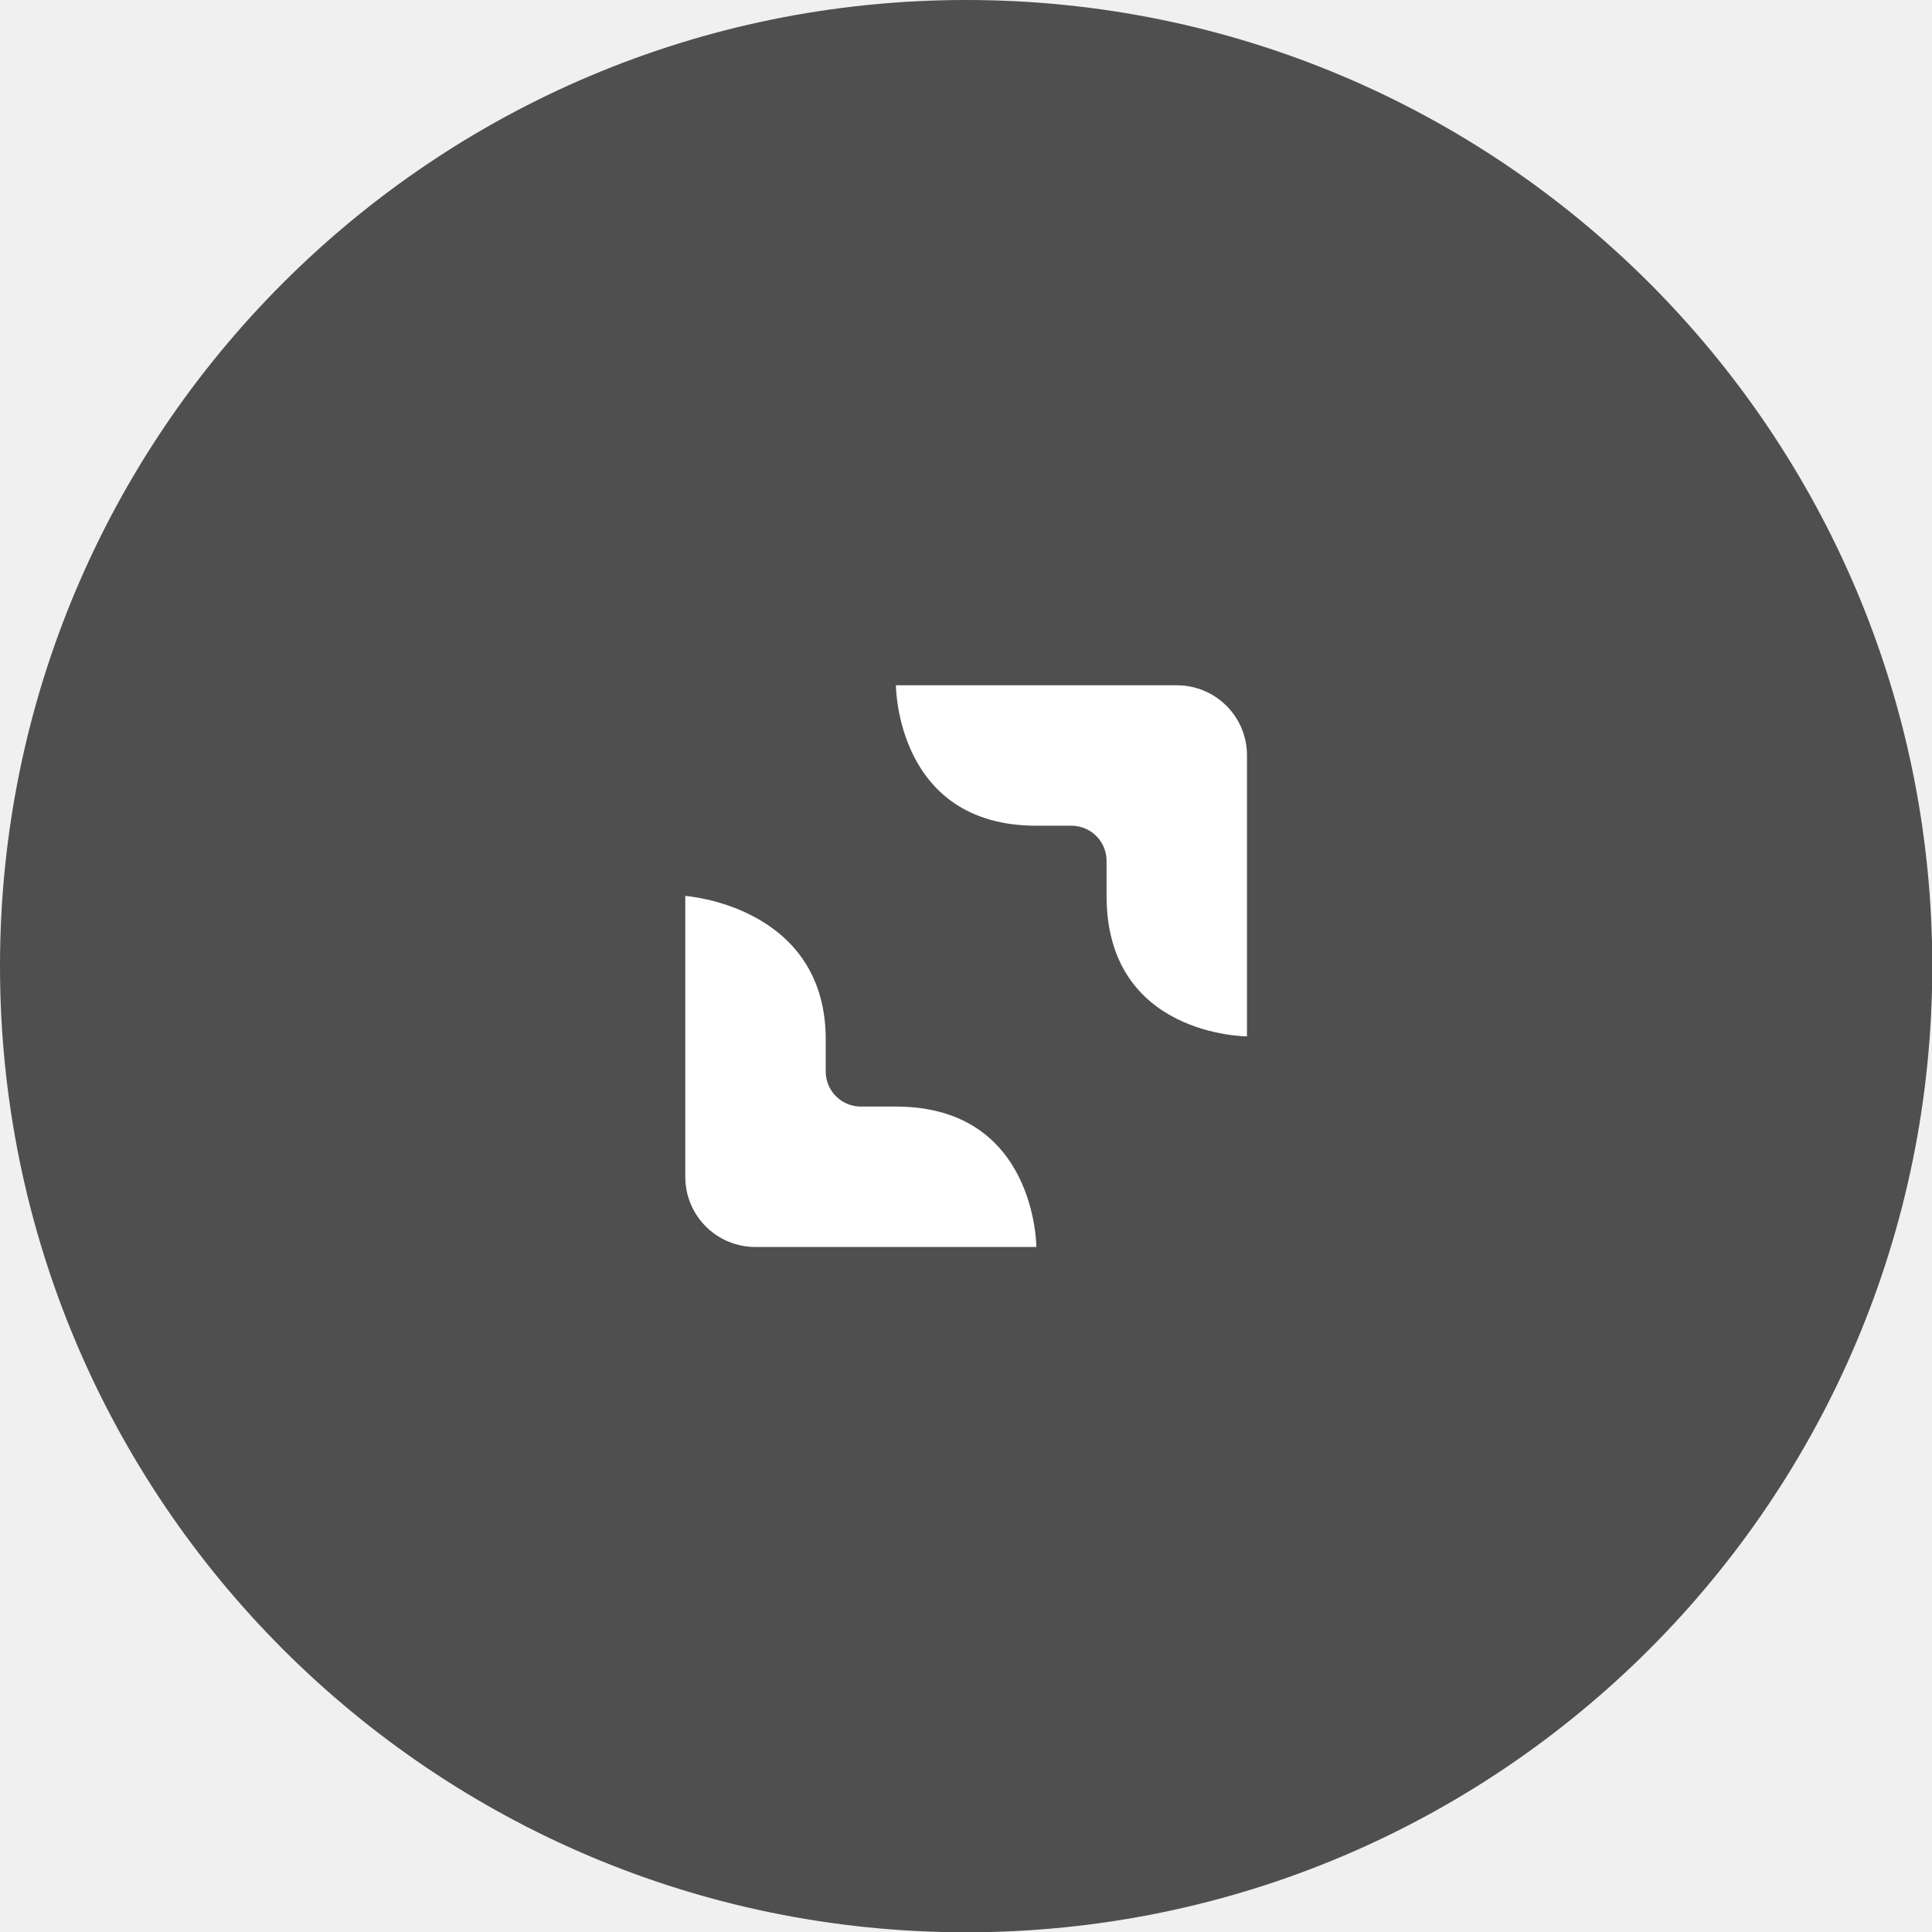
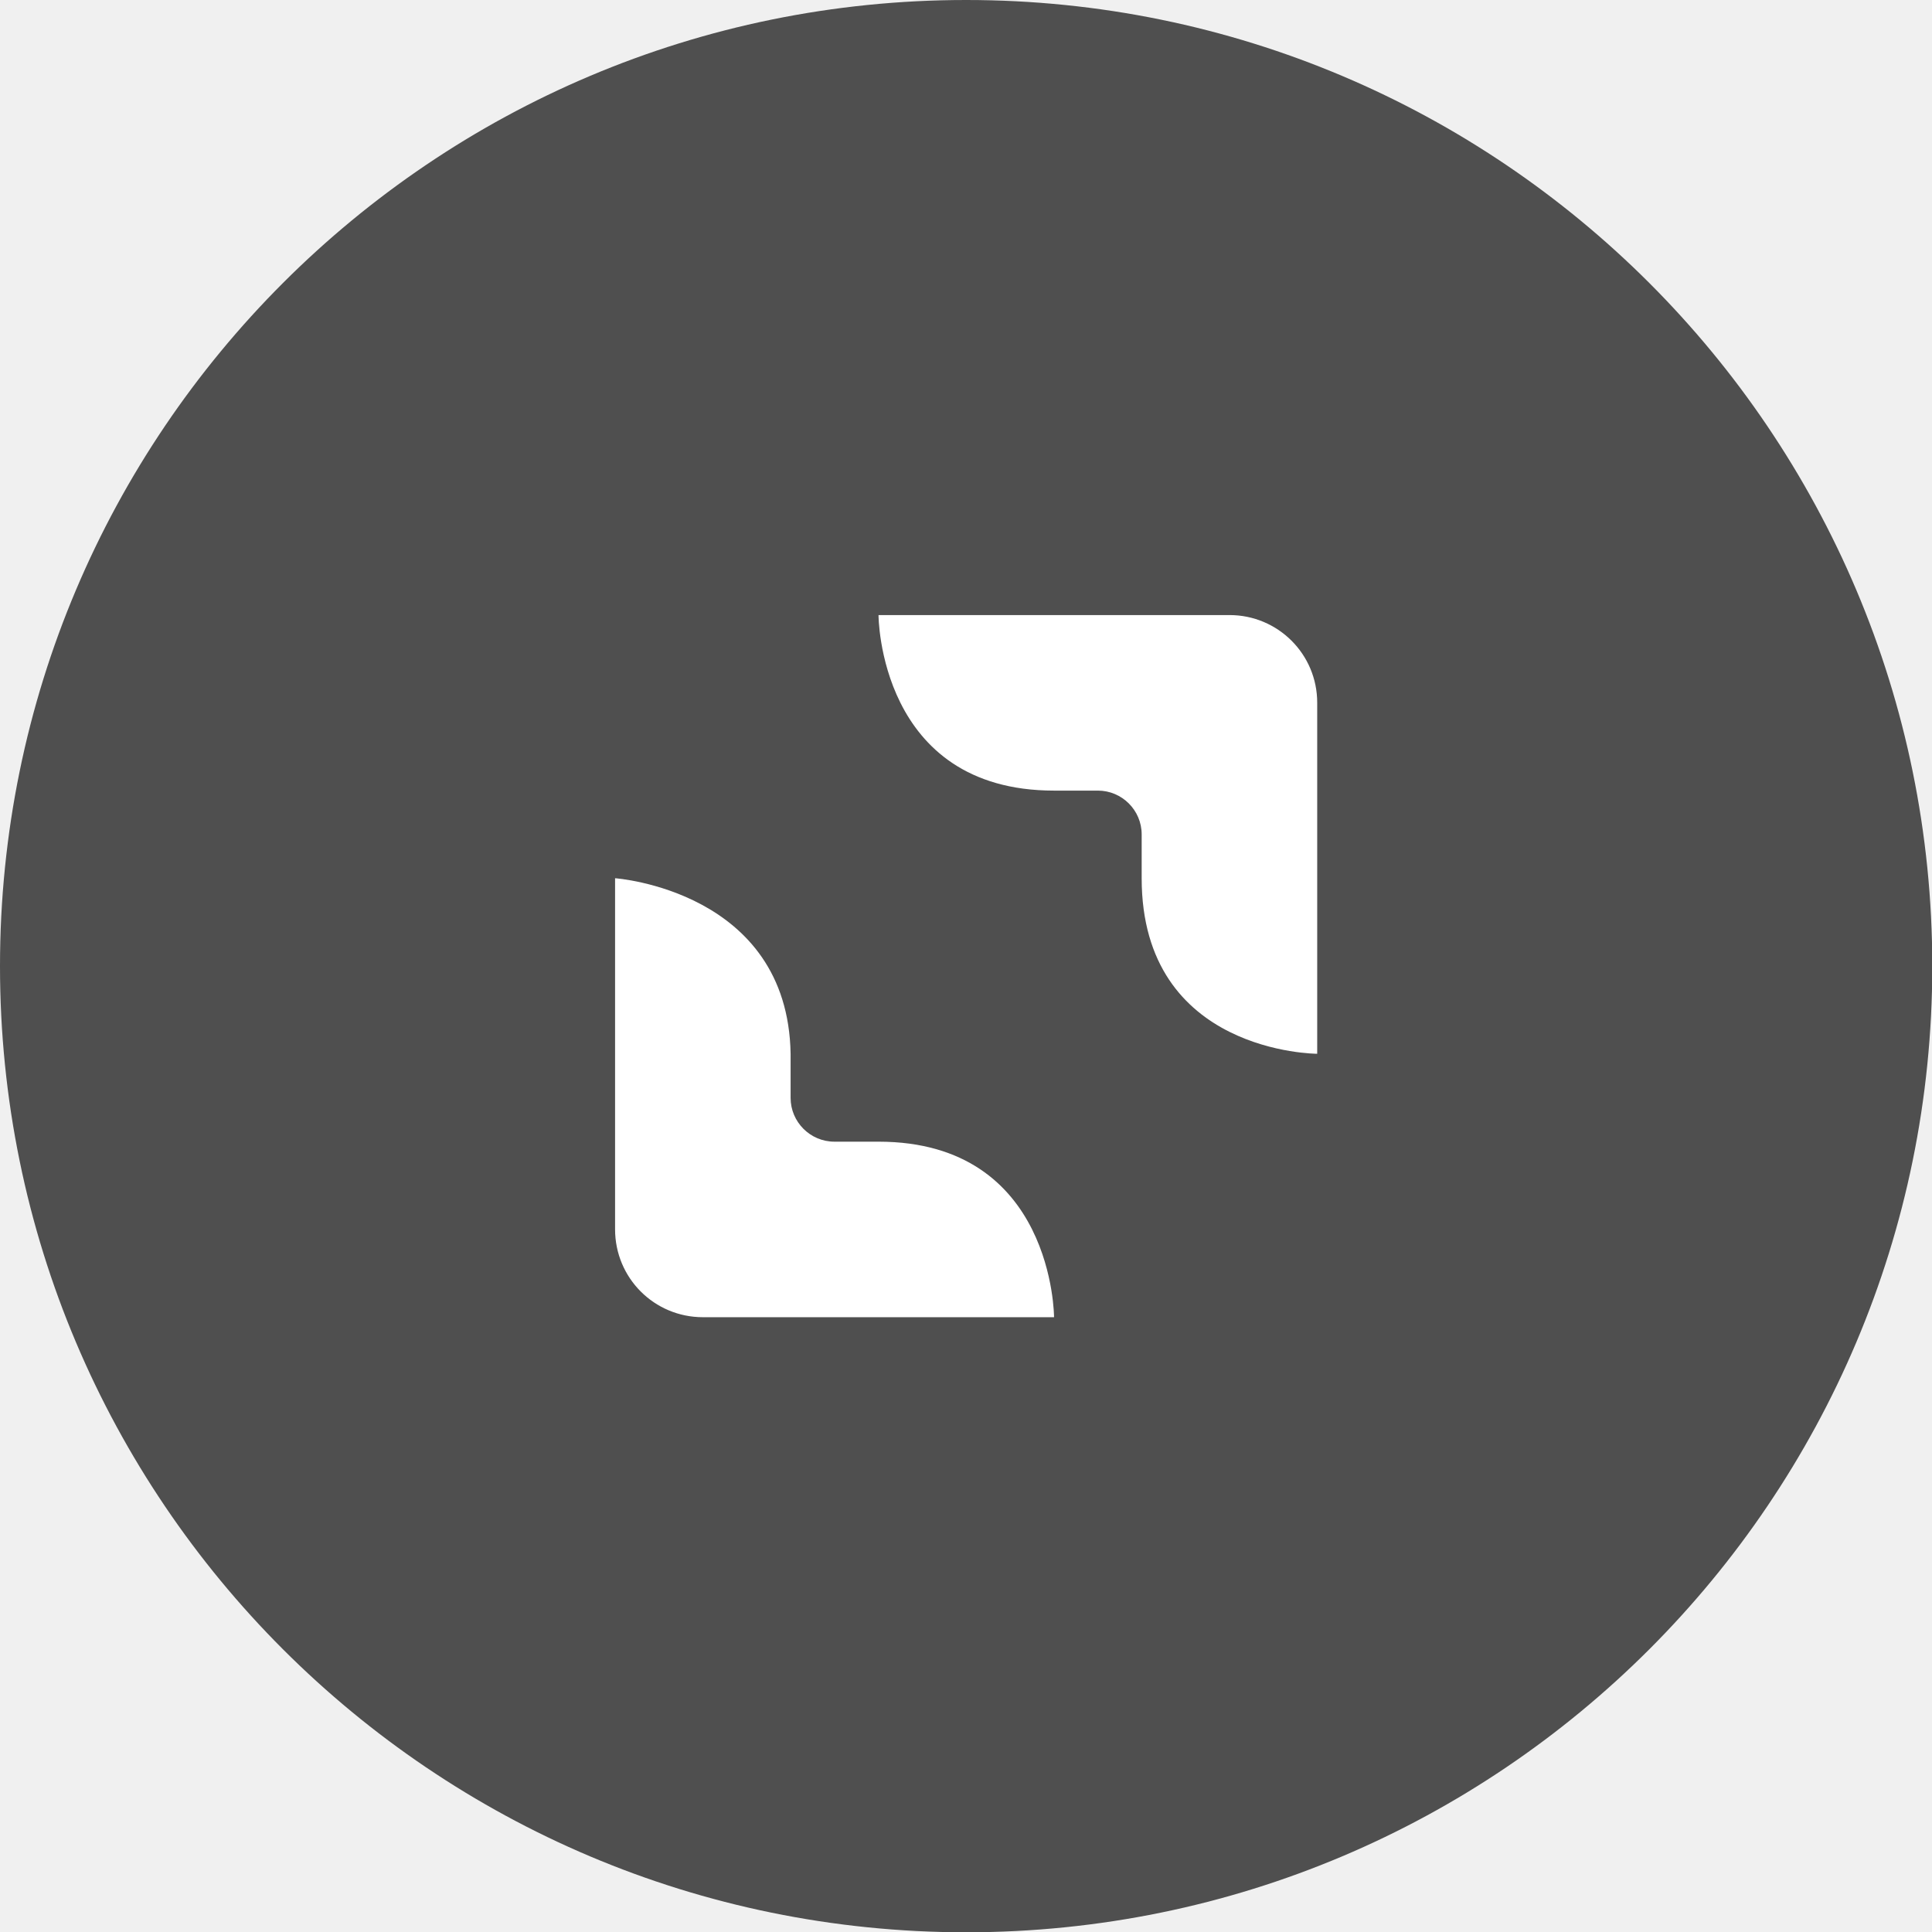
<svg xmlns="http://www.w3.org/2000/svg" width="26" height="26" viewBox="0 0 6.879 6.879" version="1.1" id="svg1">
  <defs id="defs1" />
  <g id="layer1">
    <circle style="fill:#4f4f4f;fill-opacity:1;stroke:none;stroke-width:0.529;stroke-linecap:square;stroke-dasharray:none;stroke-opacity:1" id="circle2" cx="3.44" cy="3.44" r="3.44" />
-     <path style="fill:#ffffff" d="M 3.19 2.44 C 3.19 2.44 3.19 2.94 3.69 2.94 L 3.815 2.94 C 3.884 2.94 3.94 2.996 3.94 3.065 L 3.94 3.19 C 3.94 3.69 4.44 3.69 4.44 3.69 L 4.44 2.69 C 4.44 2.551 4.328 2.44 4.19 2.44 L 3.19 2.44 Z M 2.44 3.19 L 2.44 4.19 C 2.44 4.328 2.551 4.44 2.69 4.44 L 3.69 4.44 C 3.69 4.44 3.69 3.94 3.19 3.94 L 3.065 3.94 C 2.996 3.94 2.94 3.884 2.94 3.815 L 2.94 3.69 C 2.932 3.224 2.44 3.19 2.44 3.19 Z" />
+     <path style="fill:#ffffff" d="M 3.128 2.19 C 3.128 2.19 3.128 2.815 3.753 2.815 L 3.909 2.815 C 3.995 2.815 4.065 2.885 4.065 2.971 L 4.065 3.127 C 4.065 3.752 4.69 3.752 4.69 3.752 L 4.69 2.502 C 4.69 2.329 4.55 2.19 4.378 2.19 L 3.128 2.19 Z M 2.19 3.127 L 2.19 4.377 C 2.19 4.55 2.329 4.69 2.503 4.69 L 3.753 4.69 C 3.753 4.69 3.753 4.065 3.128 4.065 L 2.971 4.065 C 2.885 4.065 2.815 3.995 2.815 3.909 L 2.815 3.752 C 2.805 3.17 2.19 3.127 2.19 3.127 Z" />
  </g>
</svg>
